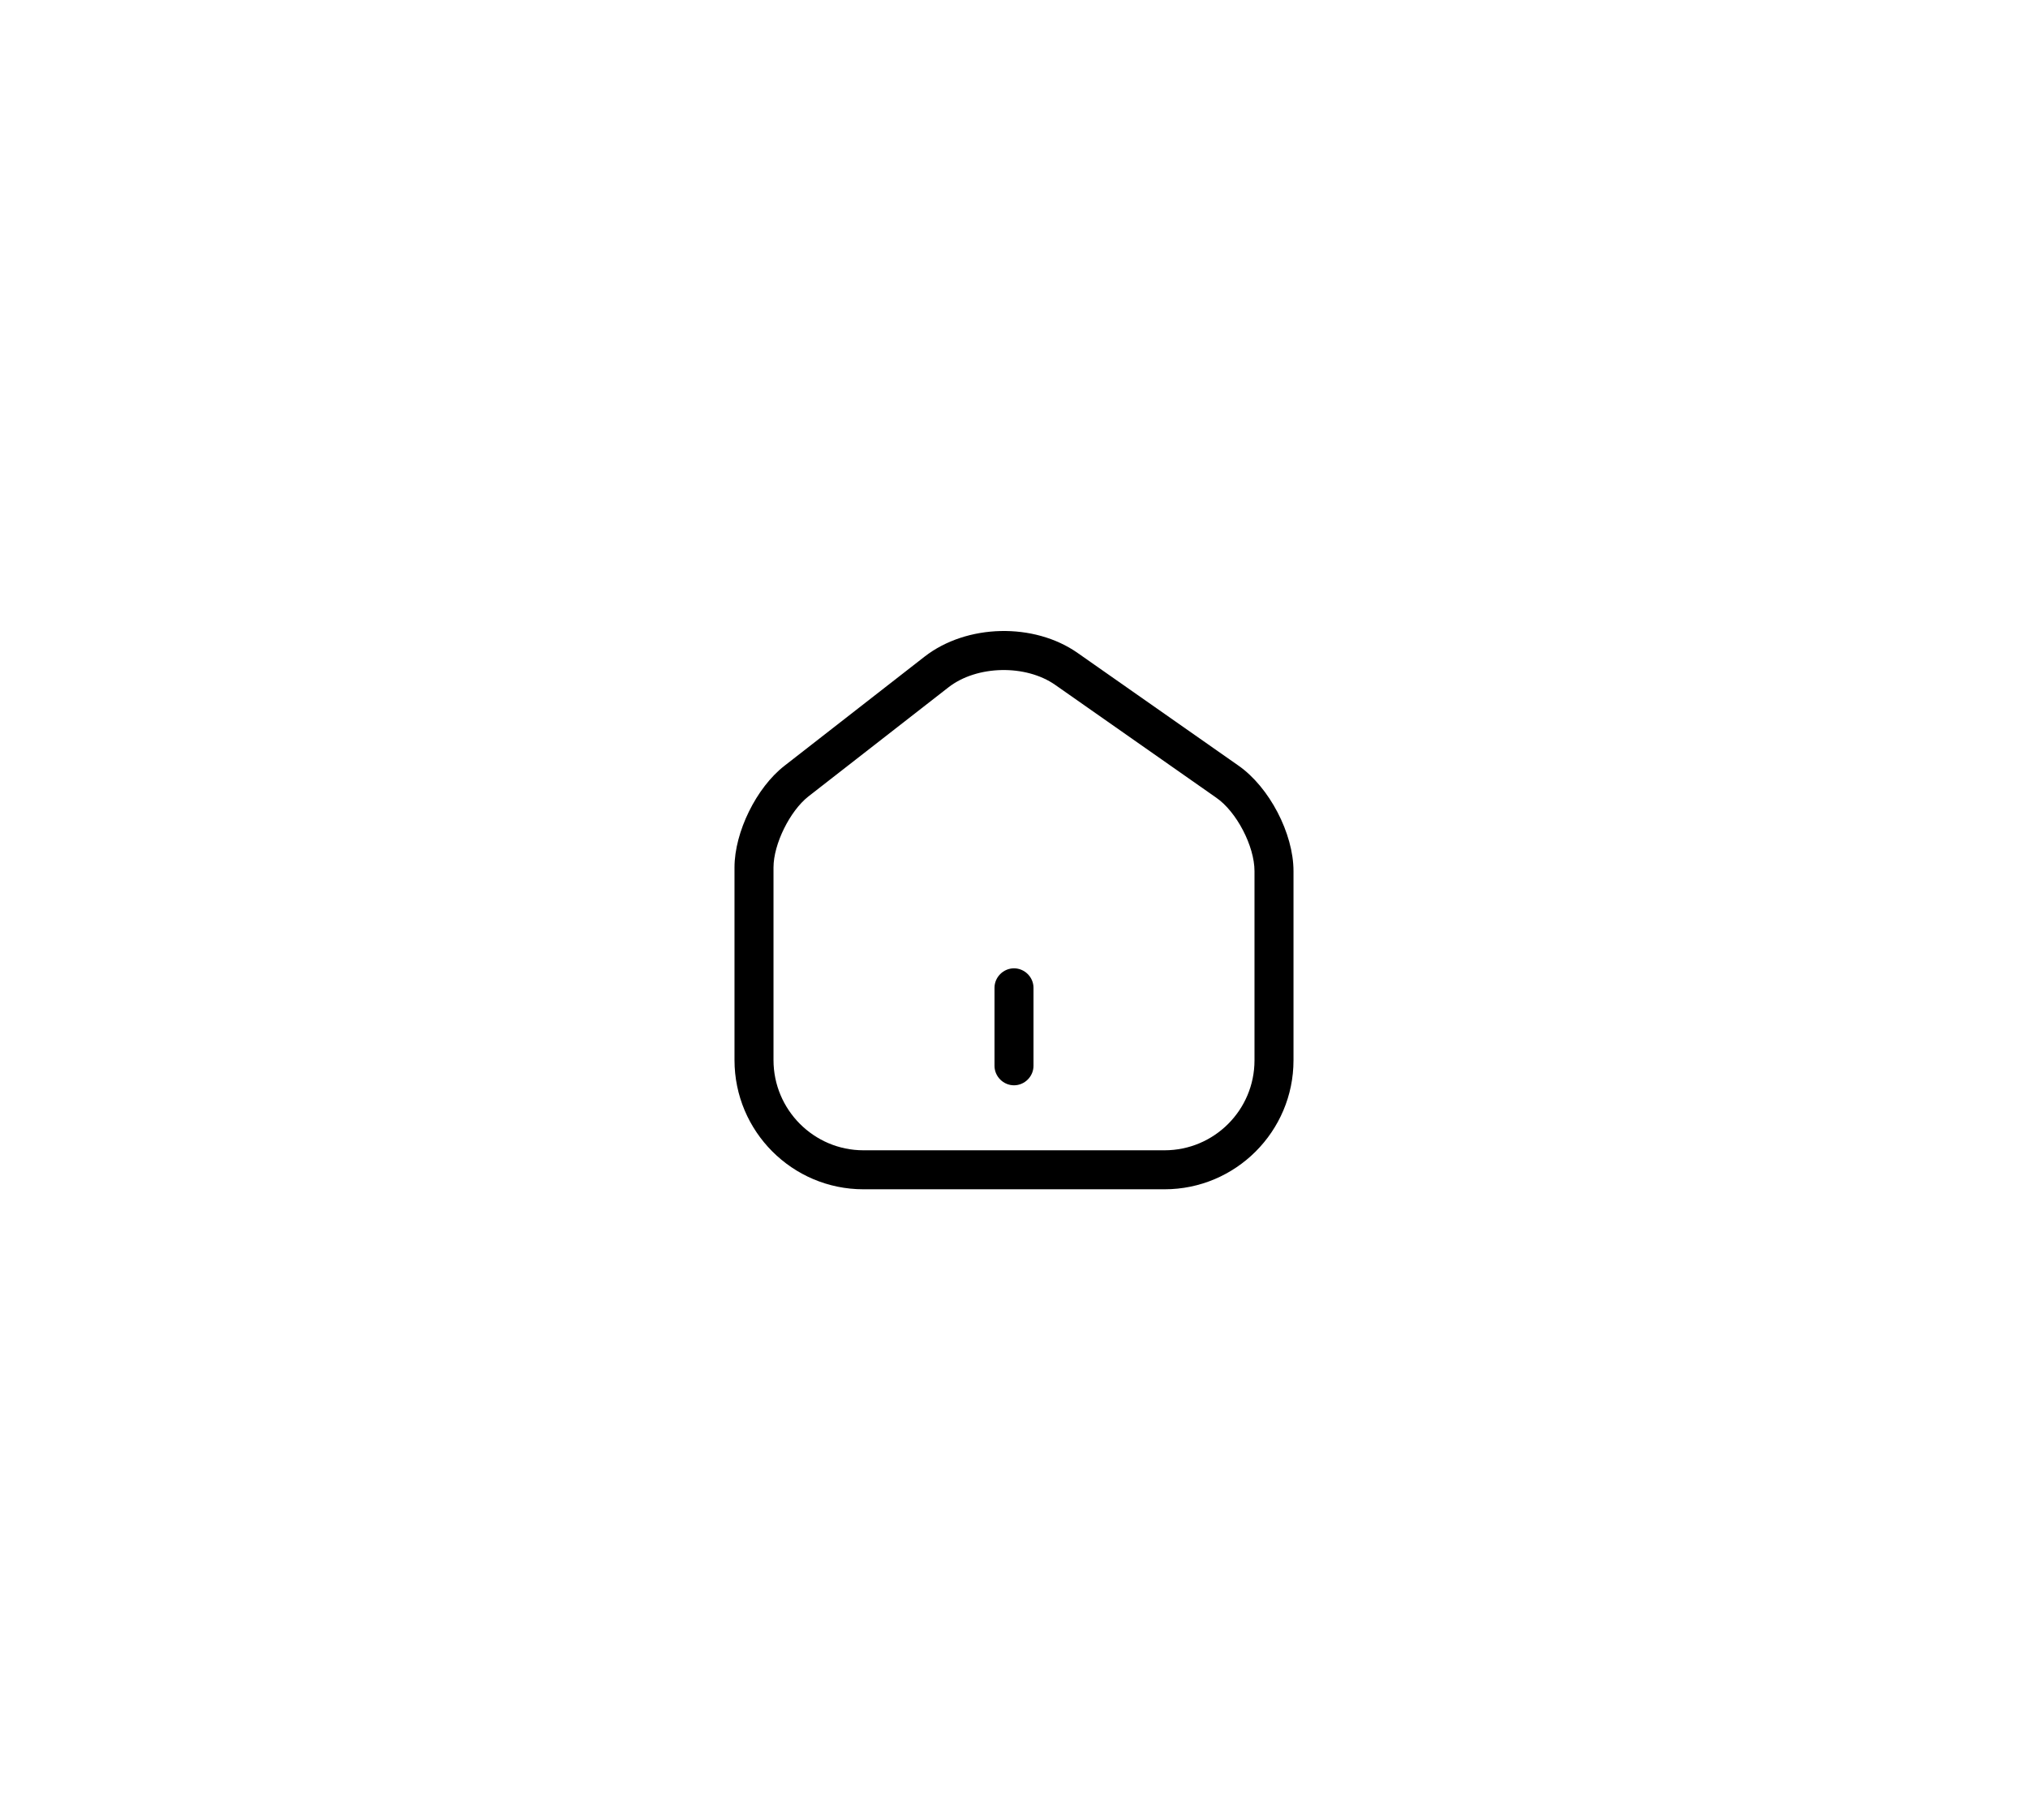
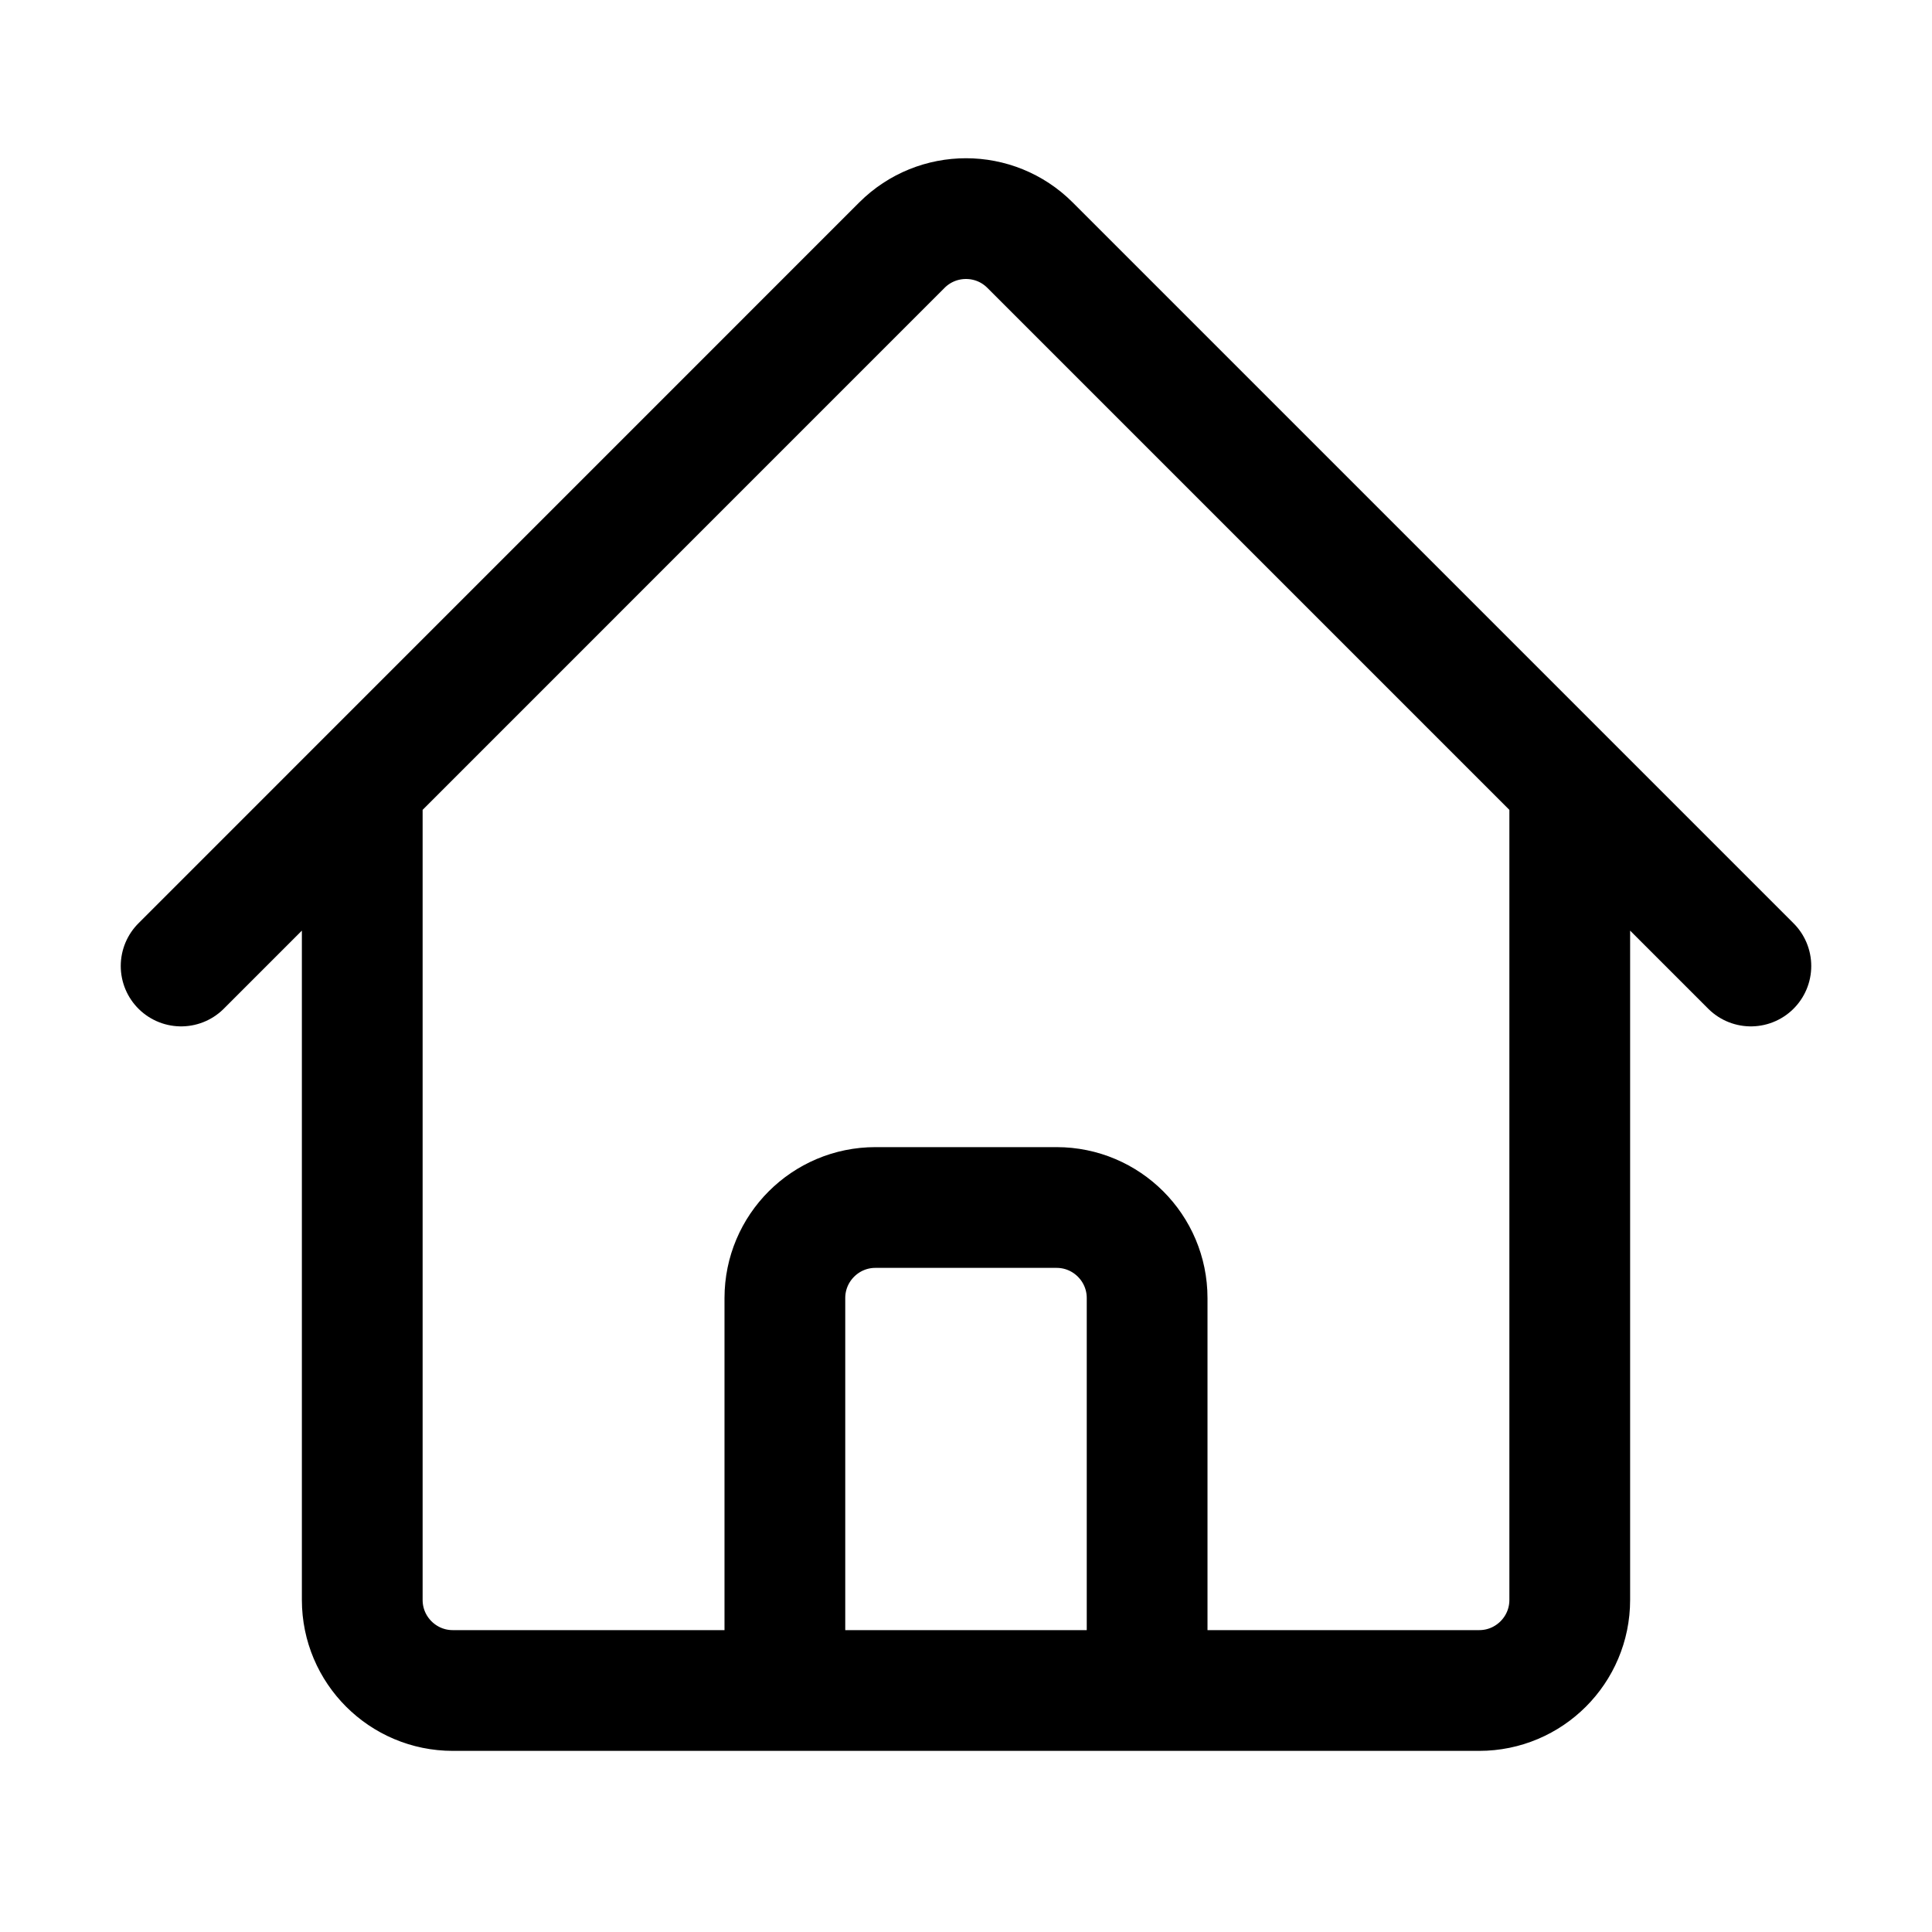
- <svg xmlns="http://www.w3.org/2000/svg" width="78" height="70" viewBox="0 0 78 70" fill="none">
-   <path d="M44.79 45.75H33.21C30.47 45.75 28.25 43.52 28.25 40.78V33.37C28.25 32.01 29.09 30.3 30.17 29.46L35.56 25.26C37.18 24 39.77 23.94 41.45 25.12L47.63 29.45C48.82 30.28 49.75 32.06 49.75 33.51V40.79C49.75 43.52 47.53 45.75 44.79 45.75ZM36.48 26.44L31.09 30.64C30.38 31.2 29.75 32.47 29.75 33.37V40.78C29.75 42.69 31.3 44.25 33.21 44.25H44.79C46.7 44.25 48.25 42.7 48.25 40.79V33.51C48.25 32.55 47.56 31.22 46.77 30.68L40.59 26.35C39.45 25.55 37.57 25.59 36.48 26.44Z" fill="black" />
-   <path d="M39 41.75C38.59 41.75 38.25 41.41 38.25 41V38C38.25 37.59 38.59 37.25 39 37.25C39.41 37.25 39.75 37.59 39.75 38V41C39.75 41.41 39.41 41.75 39 41.75Z" fill="black" />
+ <svg xmlns="http://www.w3.org/2000/svg" fill="none" viewBox="0 0 24 24" stroke-width="1.5" stroke="currentColor" class="size-6">
+   <path stroke-linecap="round" stroke-linejoin="round" d="m2.25 12 8.954-8.955c.44-.439 1.152-.439 1.591 0L21.75 12M4.5 9.75v10.125c0 .621.504 1.125 1.125 1.125H9.75v-4.875c0-.621.504-1.125 1.125-1.125h2.25c.621 0 1.125.504 1.125 1.125V21h4.125c.621 0 1.125-.504 1.125-1.125V9.75M8.25 21h8.25" />
</svg>
